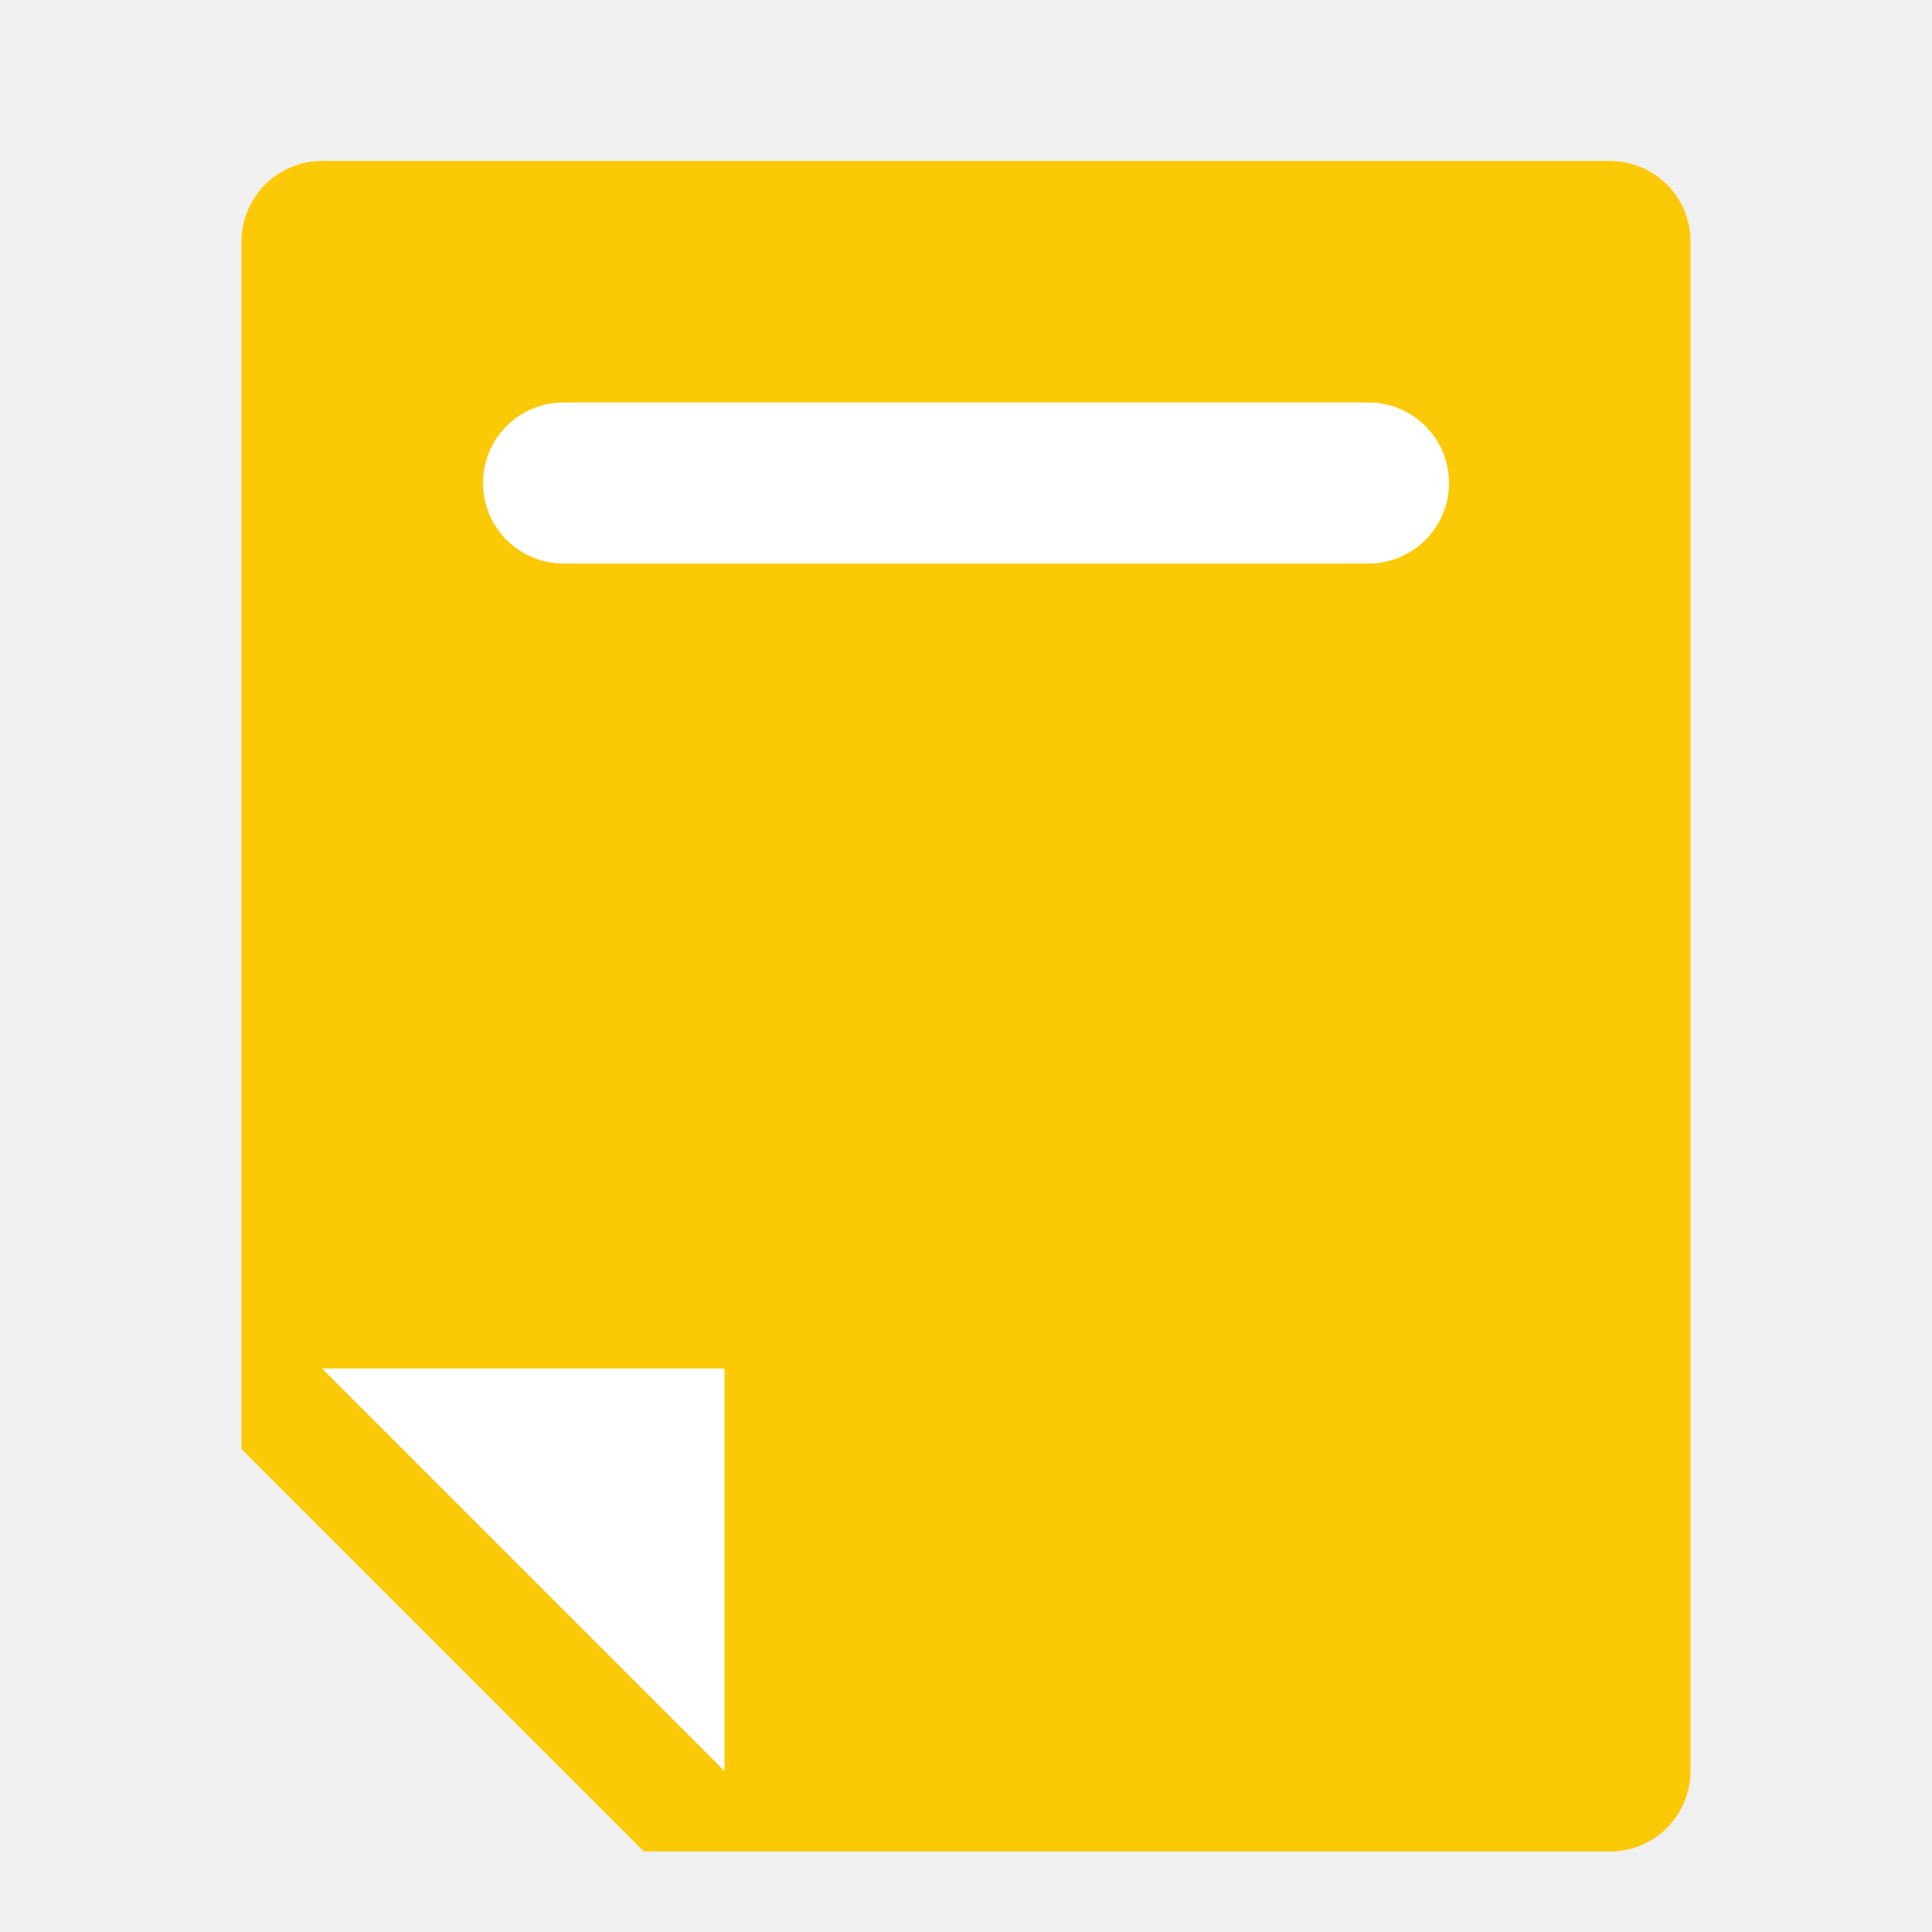
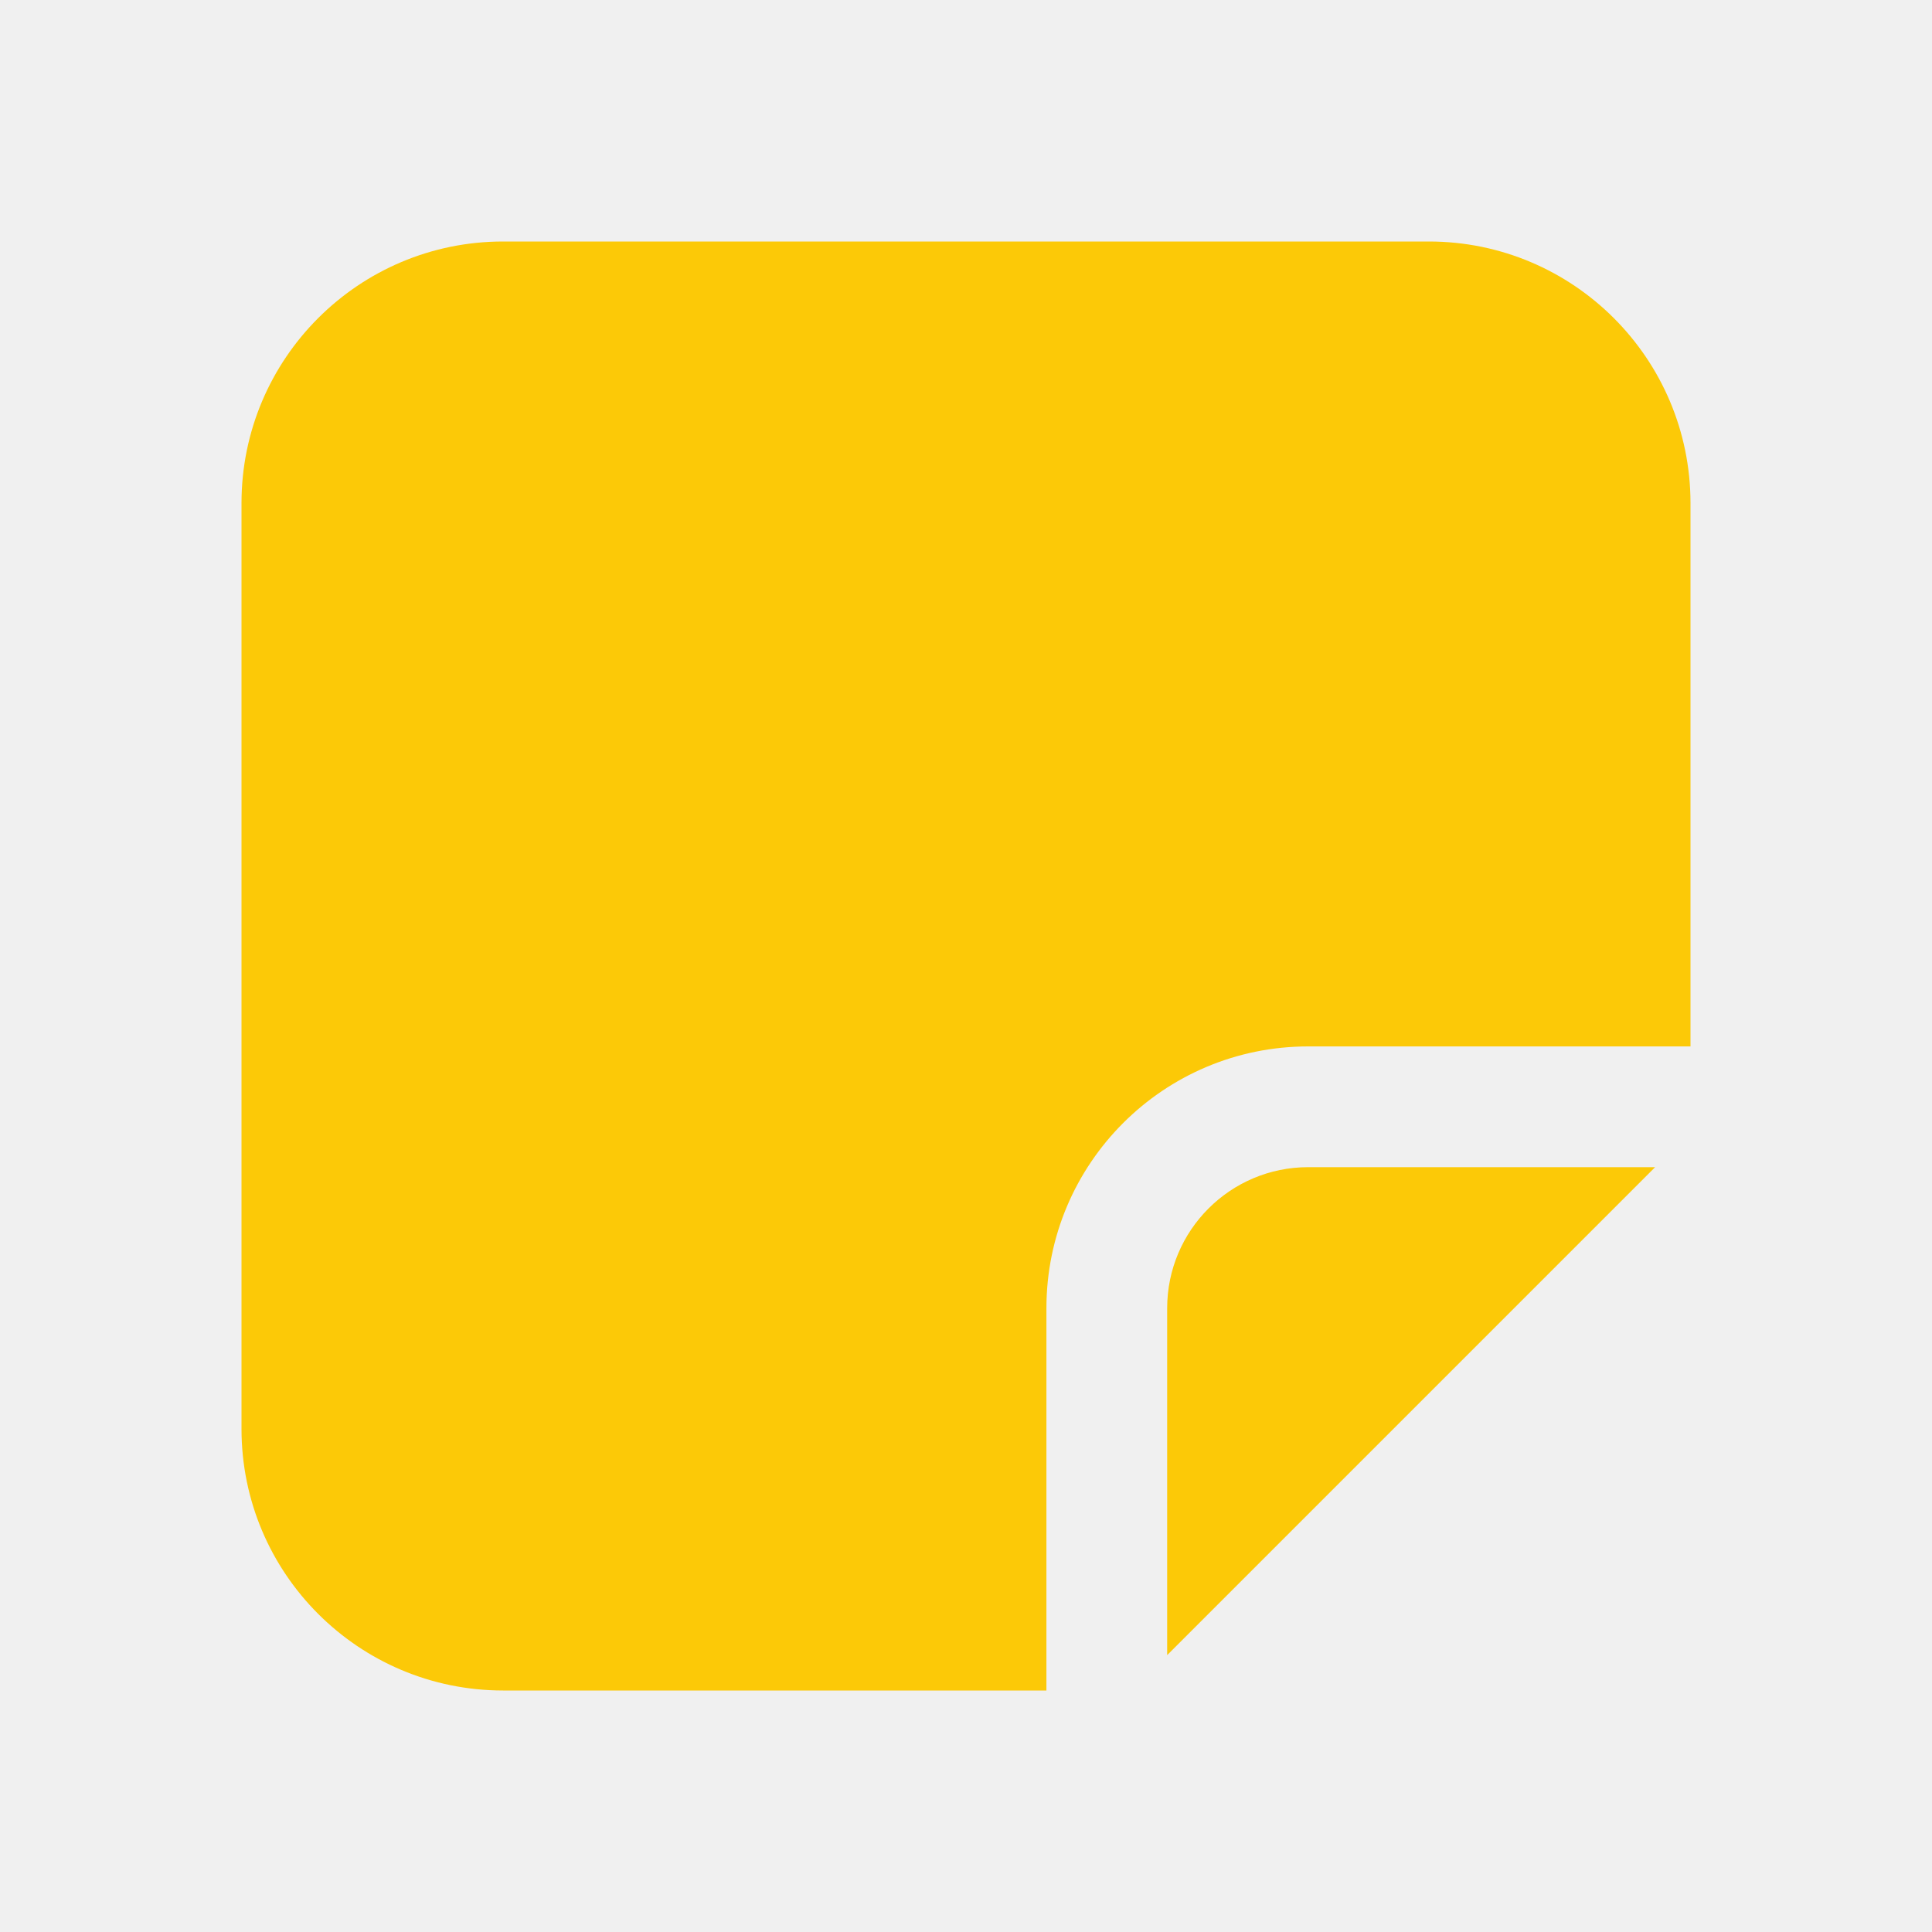
- <svg xmlns="http://www.w3.org/2000/svg" width="24" height="24">
-   <path fill="#fcc907" d="M4 2a1 1 0 0 0-1 1v15l5 5h12a1 1 0 0 0 1-1V3a1 1 0 0 0-1-1H4z" />
-   <path fill="#fff" d="M7 5a1 1 0 1 0 0 2h10a1 1 0 1 0 0-2zM4 17l5 5v-5z" />
+ <svg xmlns="http://www.w3.org/2000/svg" width="32" height="32">
+   <path fill="#fcc907" d="M23.668 4A4.334 4.334 0 0 1 28 8.332v9h-6.332a4.336 4.336 0 0 0-4.336 4.336V28h-9A4.334 4.334 0 0 1 4 23.668V8.332A4.334 4.334 0 0 1 8.332 4Zm3.746 15.332-8.082 8.082v-5.746a2.337 2.337 0 0 1 2.336-2.336Zm0 0" />
</svg>
